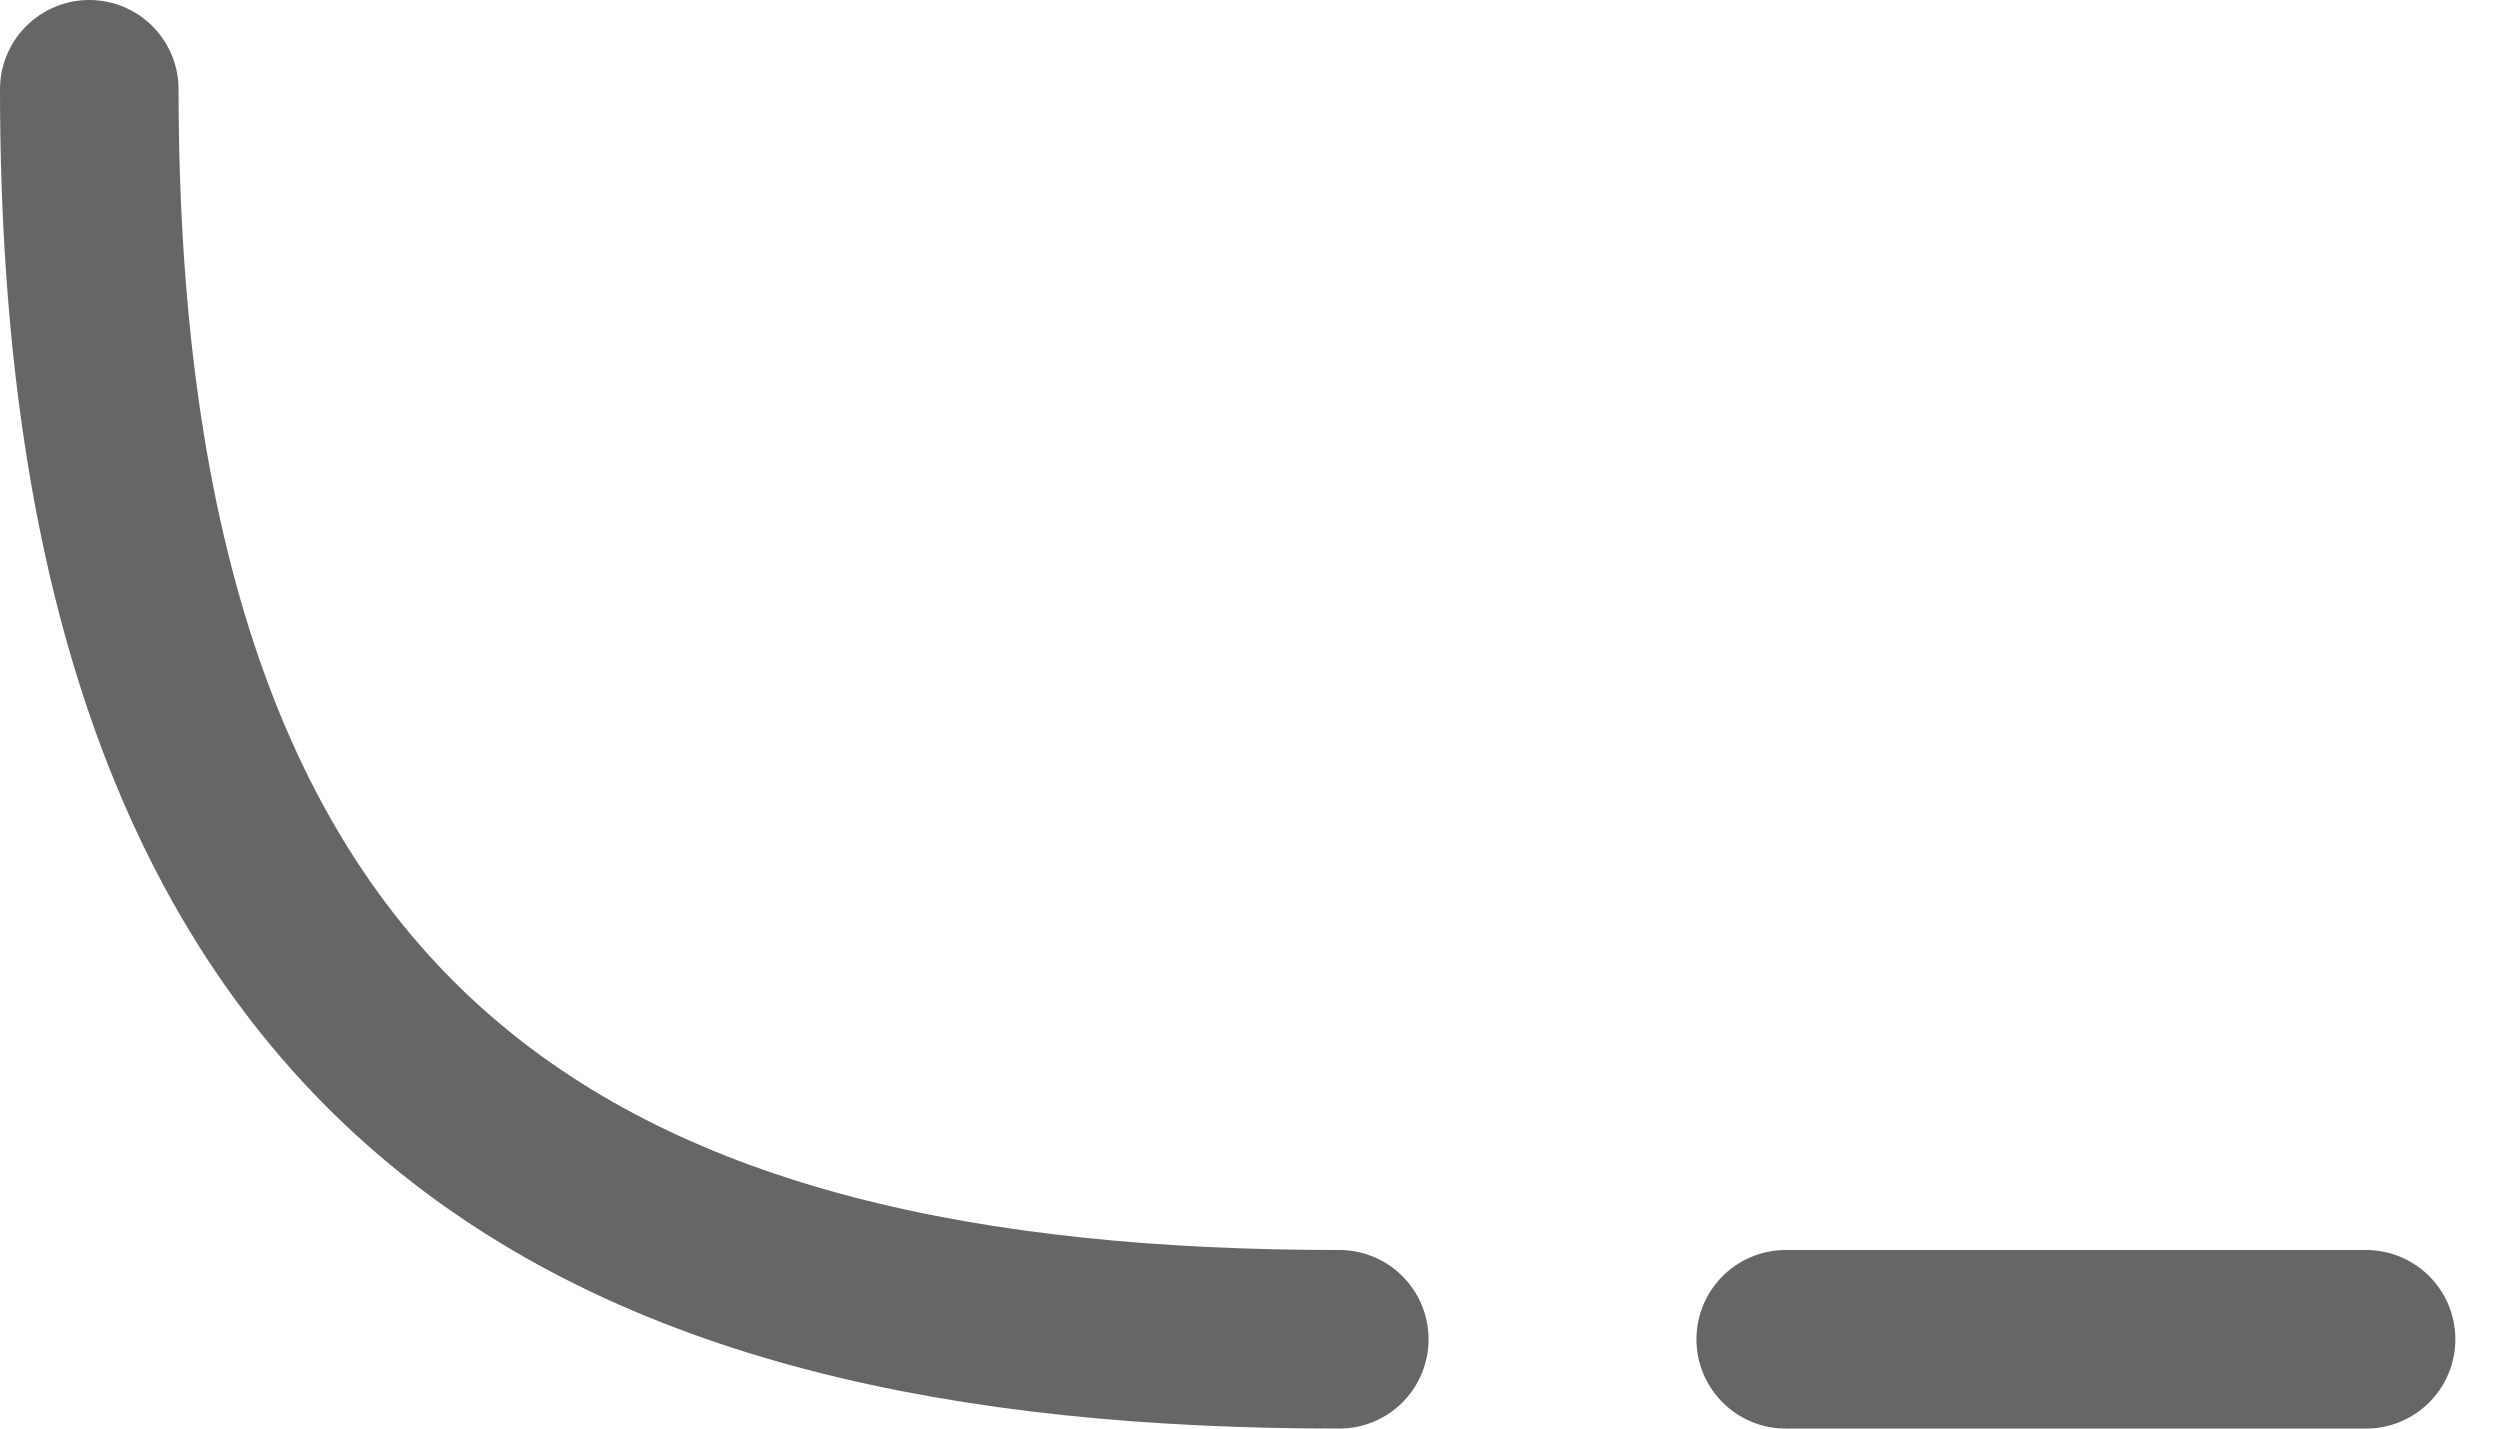
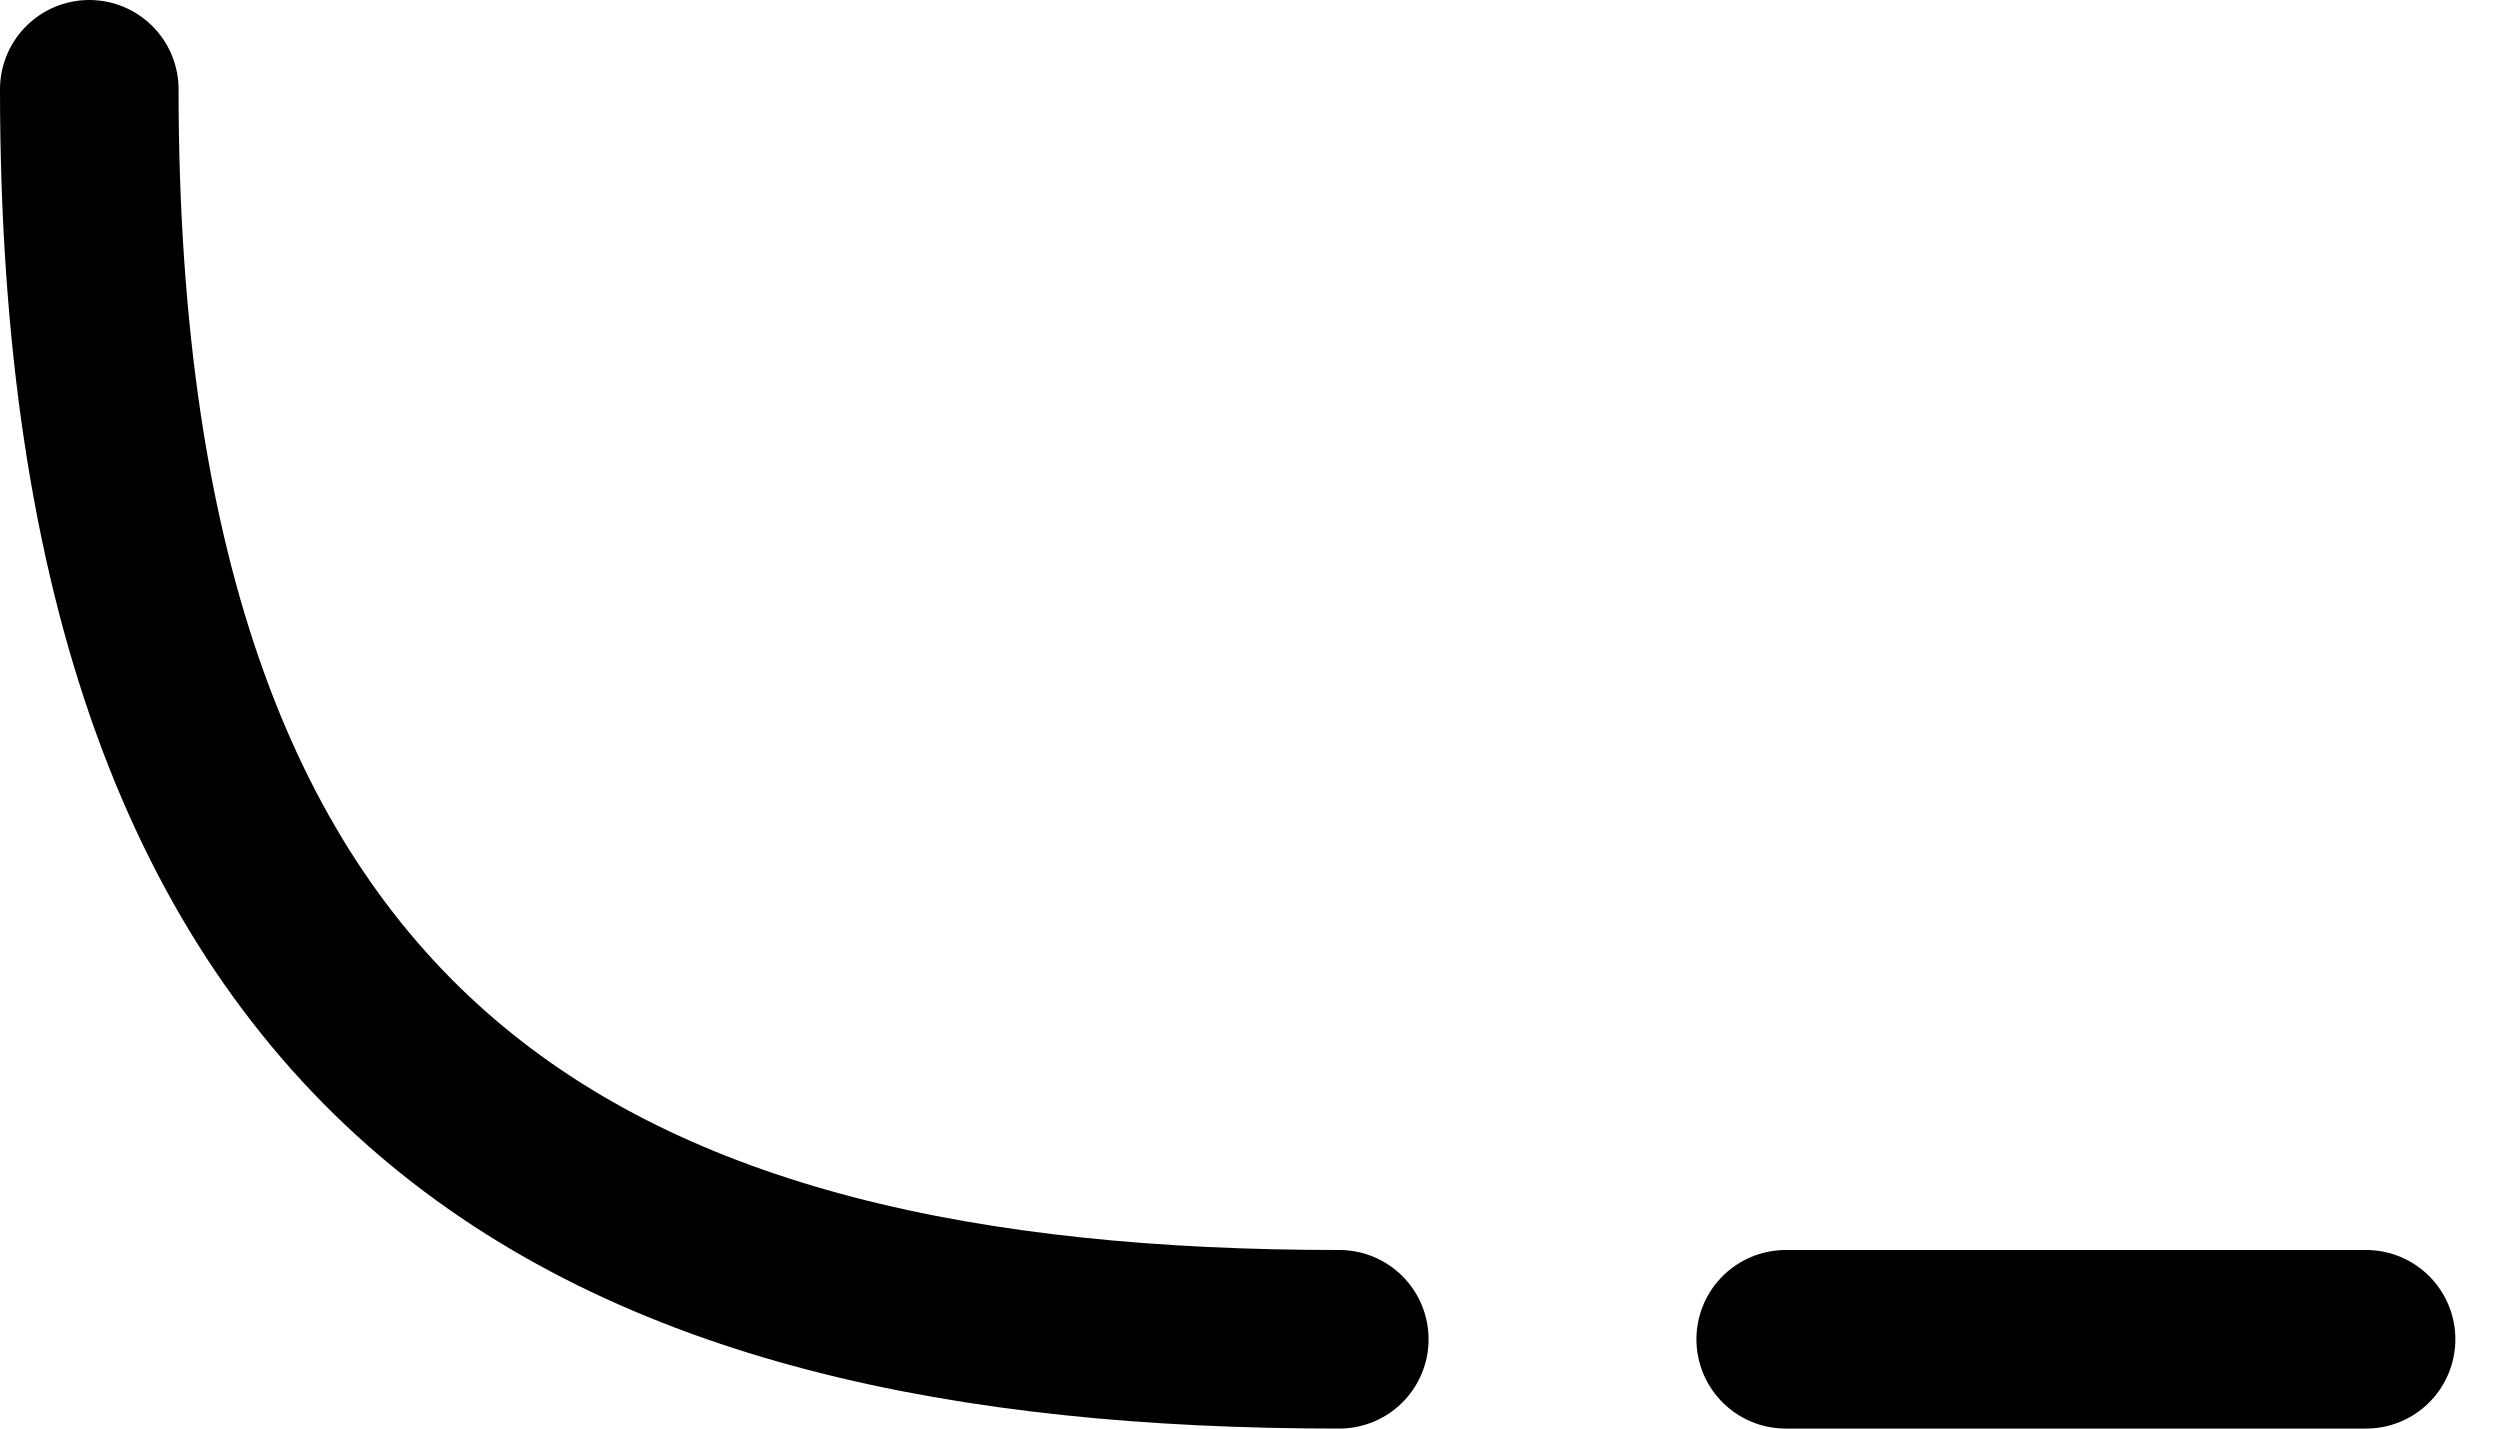
<svg xmlns="http://www.w3.org/2000/svg" width="28" height="16" viewBox="0 0 28 16" fill="none">
-   <path d="M20 15H26.5" stroke="black" stroke-opacity="0.6" stroke-width="2" stroke-linecap="round" />
-   <path d="M1 1C1 12.118 6.688 15 15 15" stroke="black" stroke-opacity="0.6" stroke-width="2" stroke-linecap="round" />
+   <path d="M20 15H26.5" stroke="black" stroke-width="2" stroke-linecap="round" />
+   <path d="M1 1C1 12.118 6.688 15 15 15" stroke="black" stroke-width="2" stroke-linecap="round" />
</svg>
